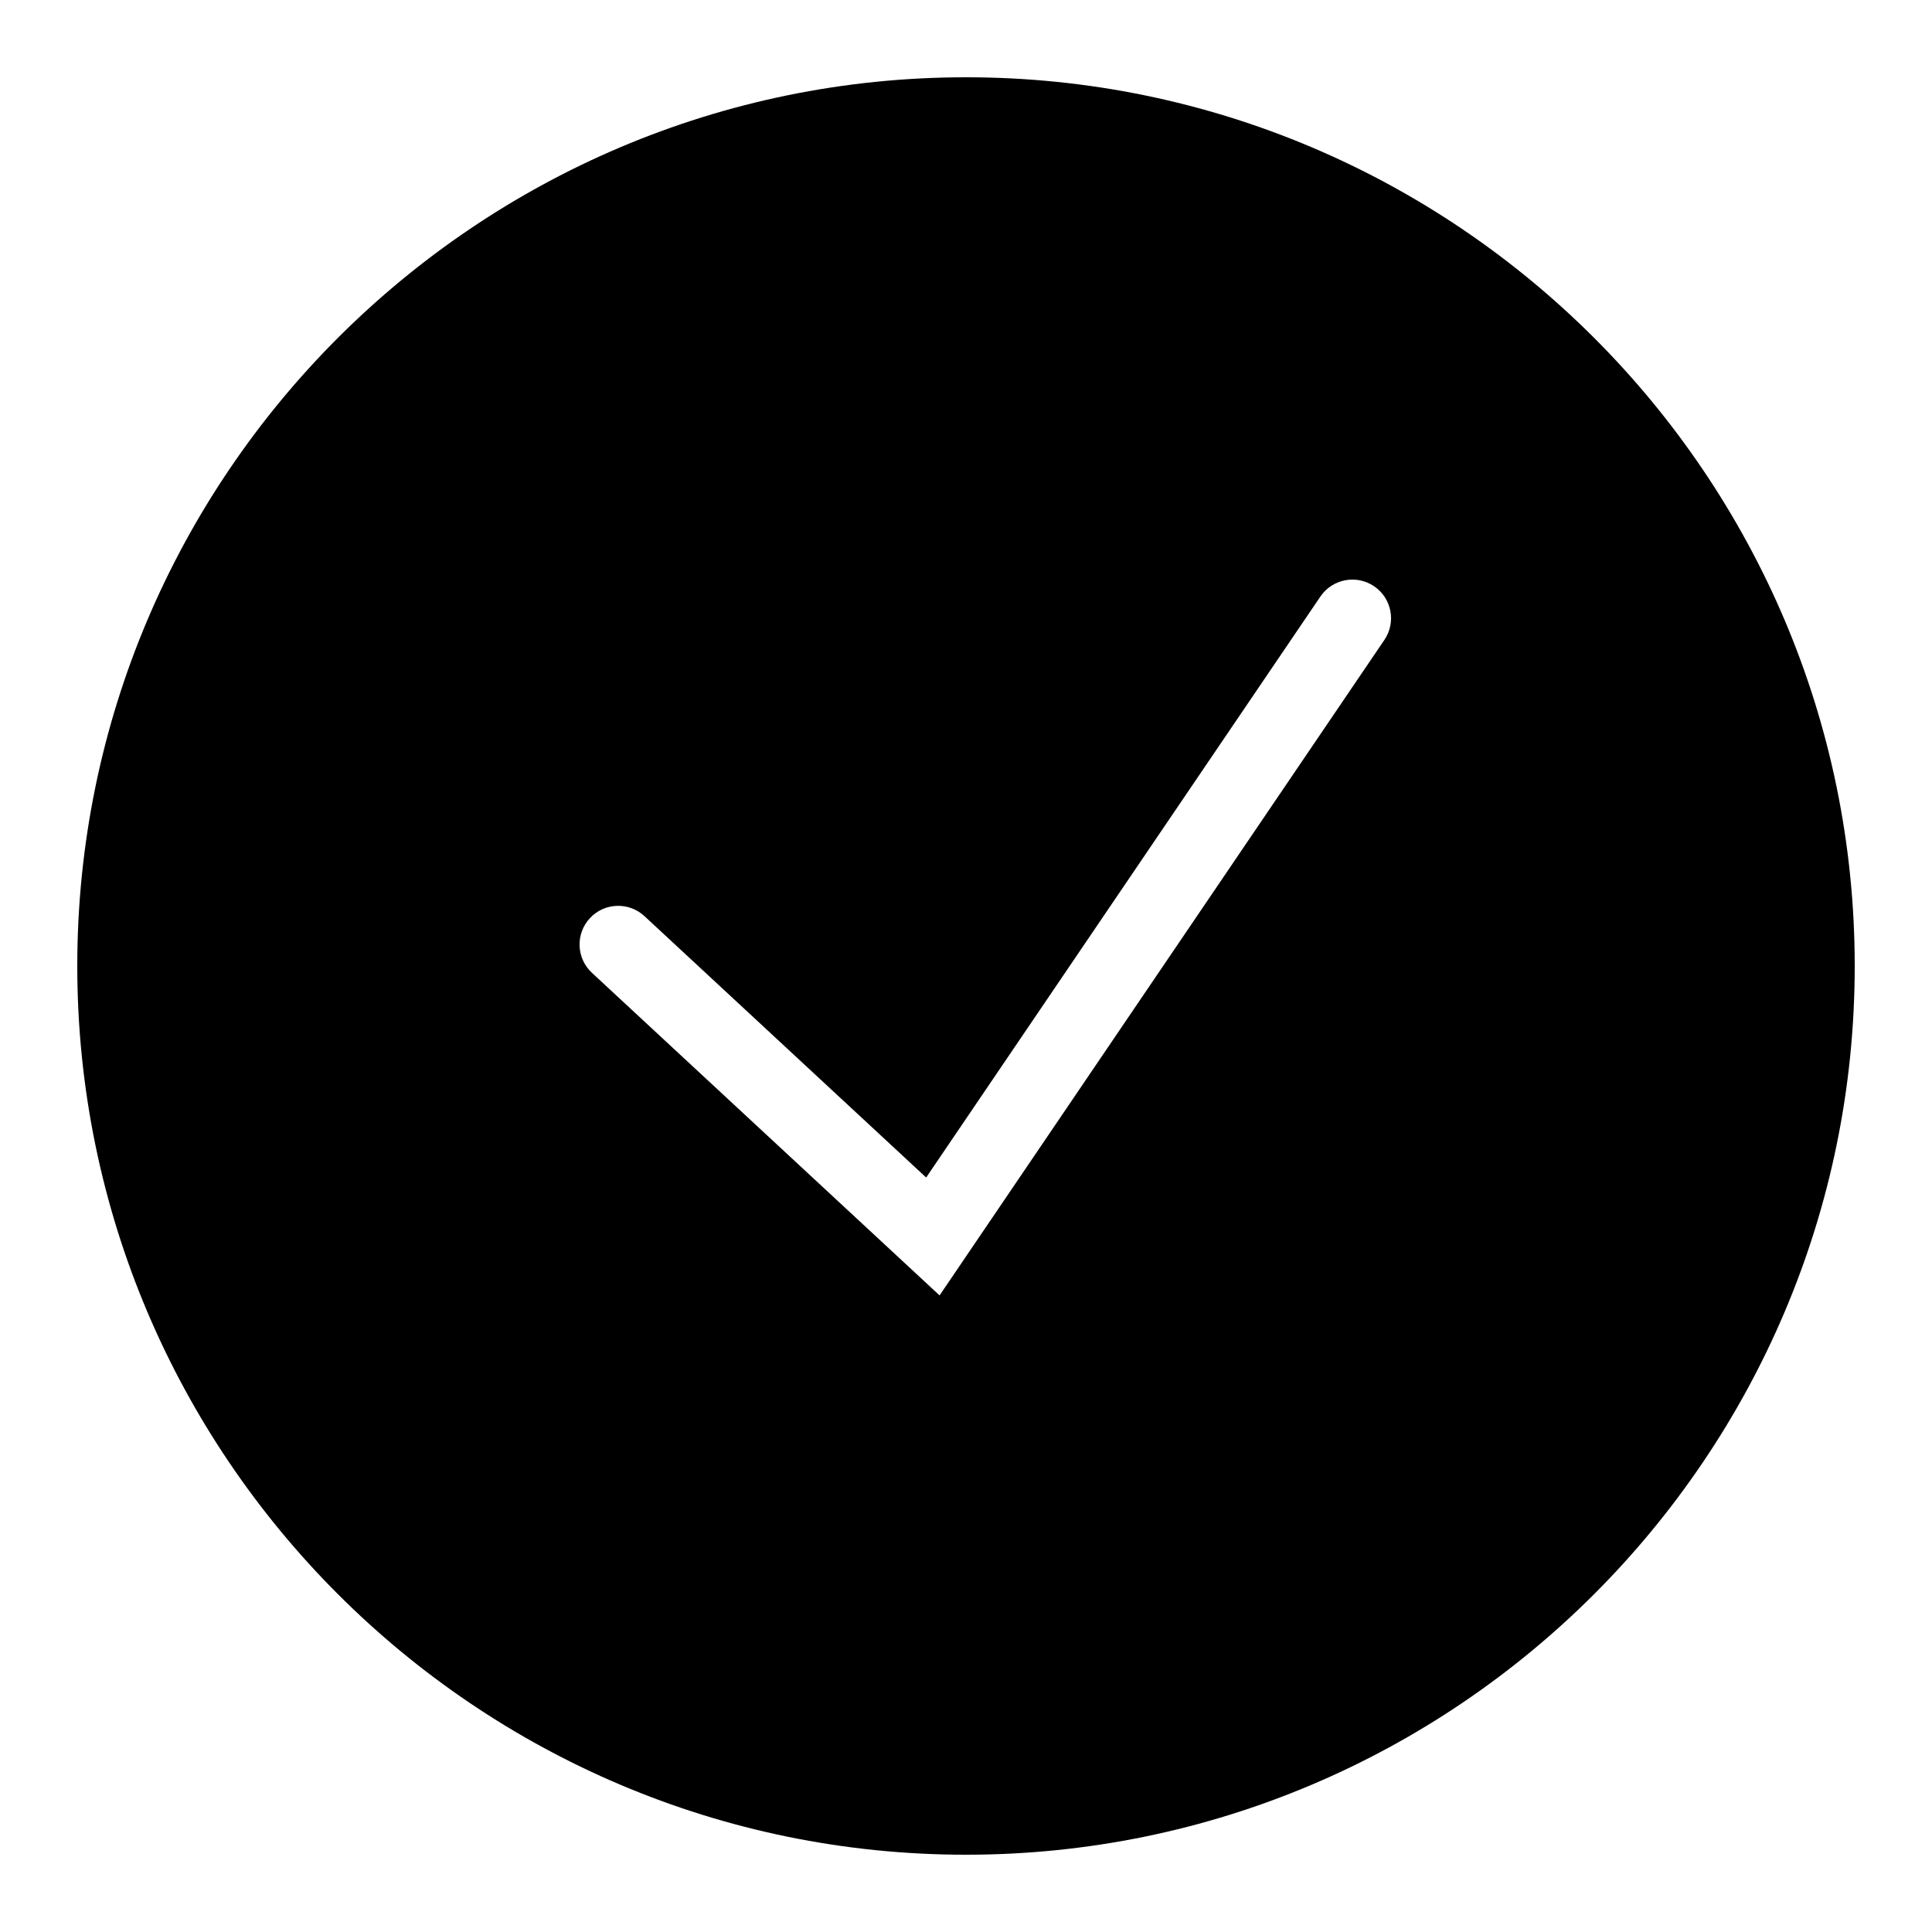
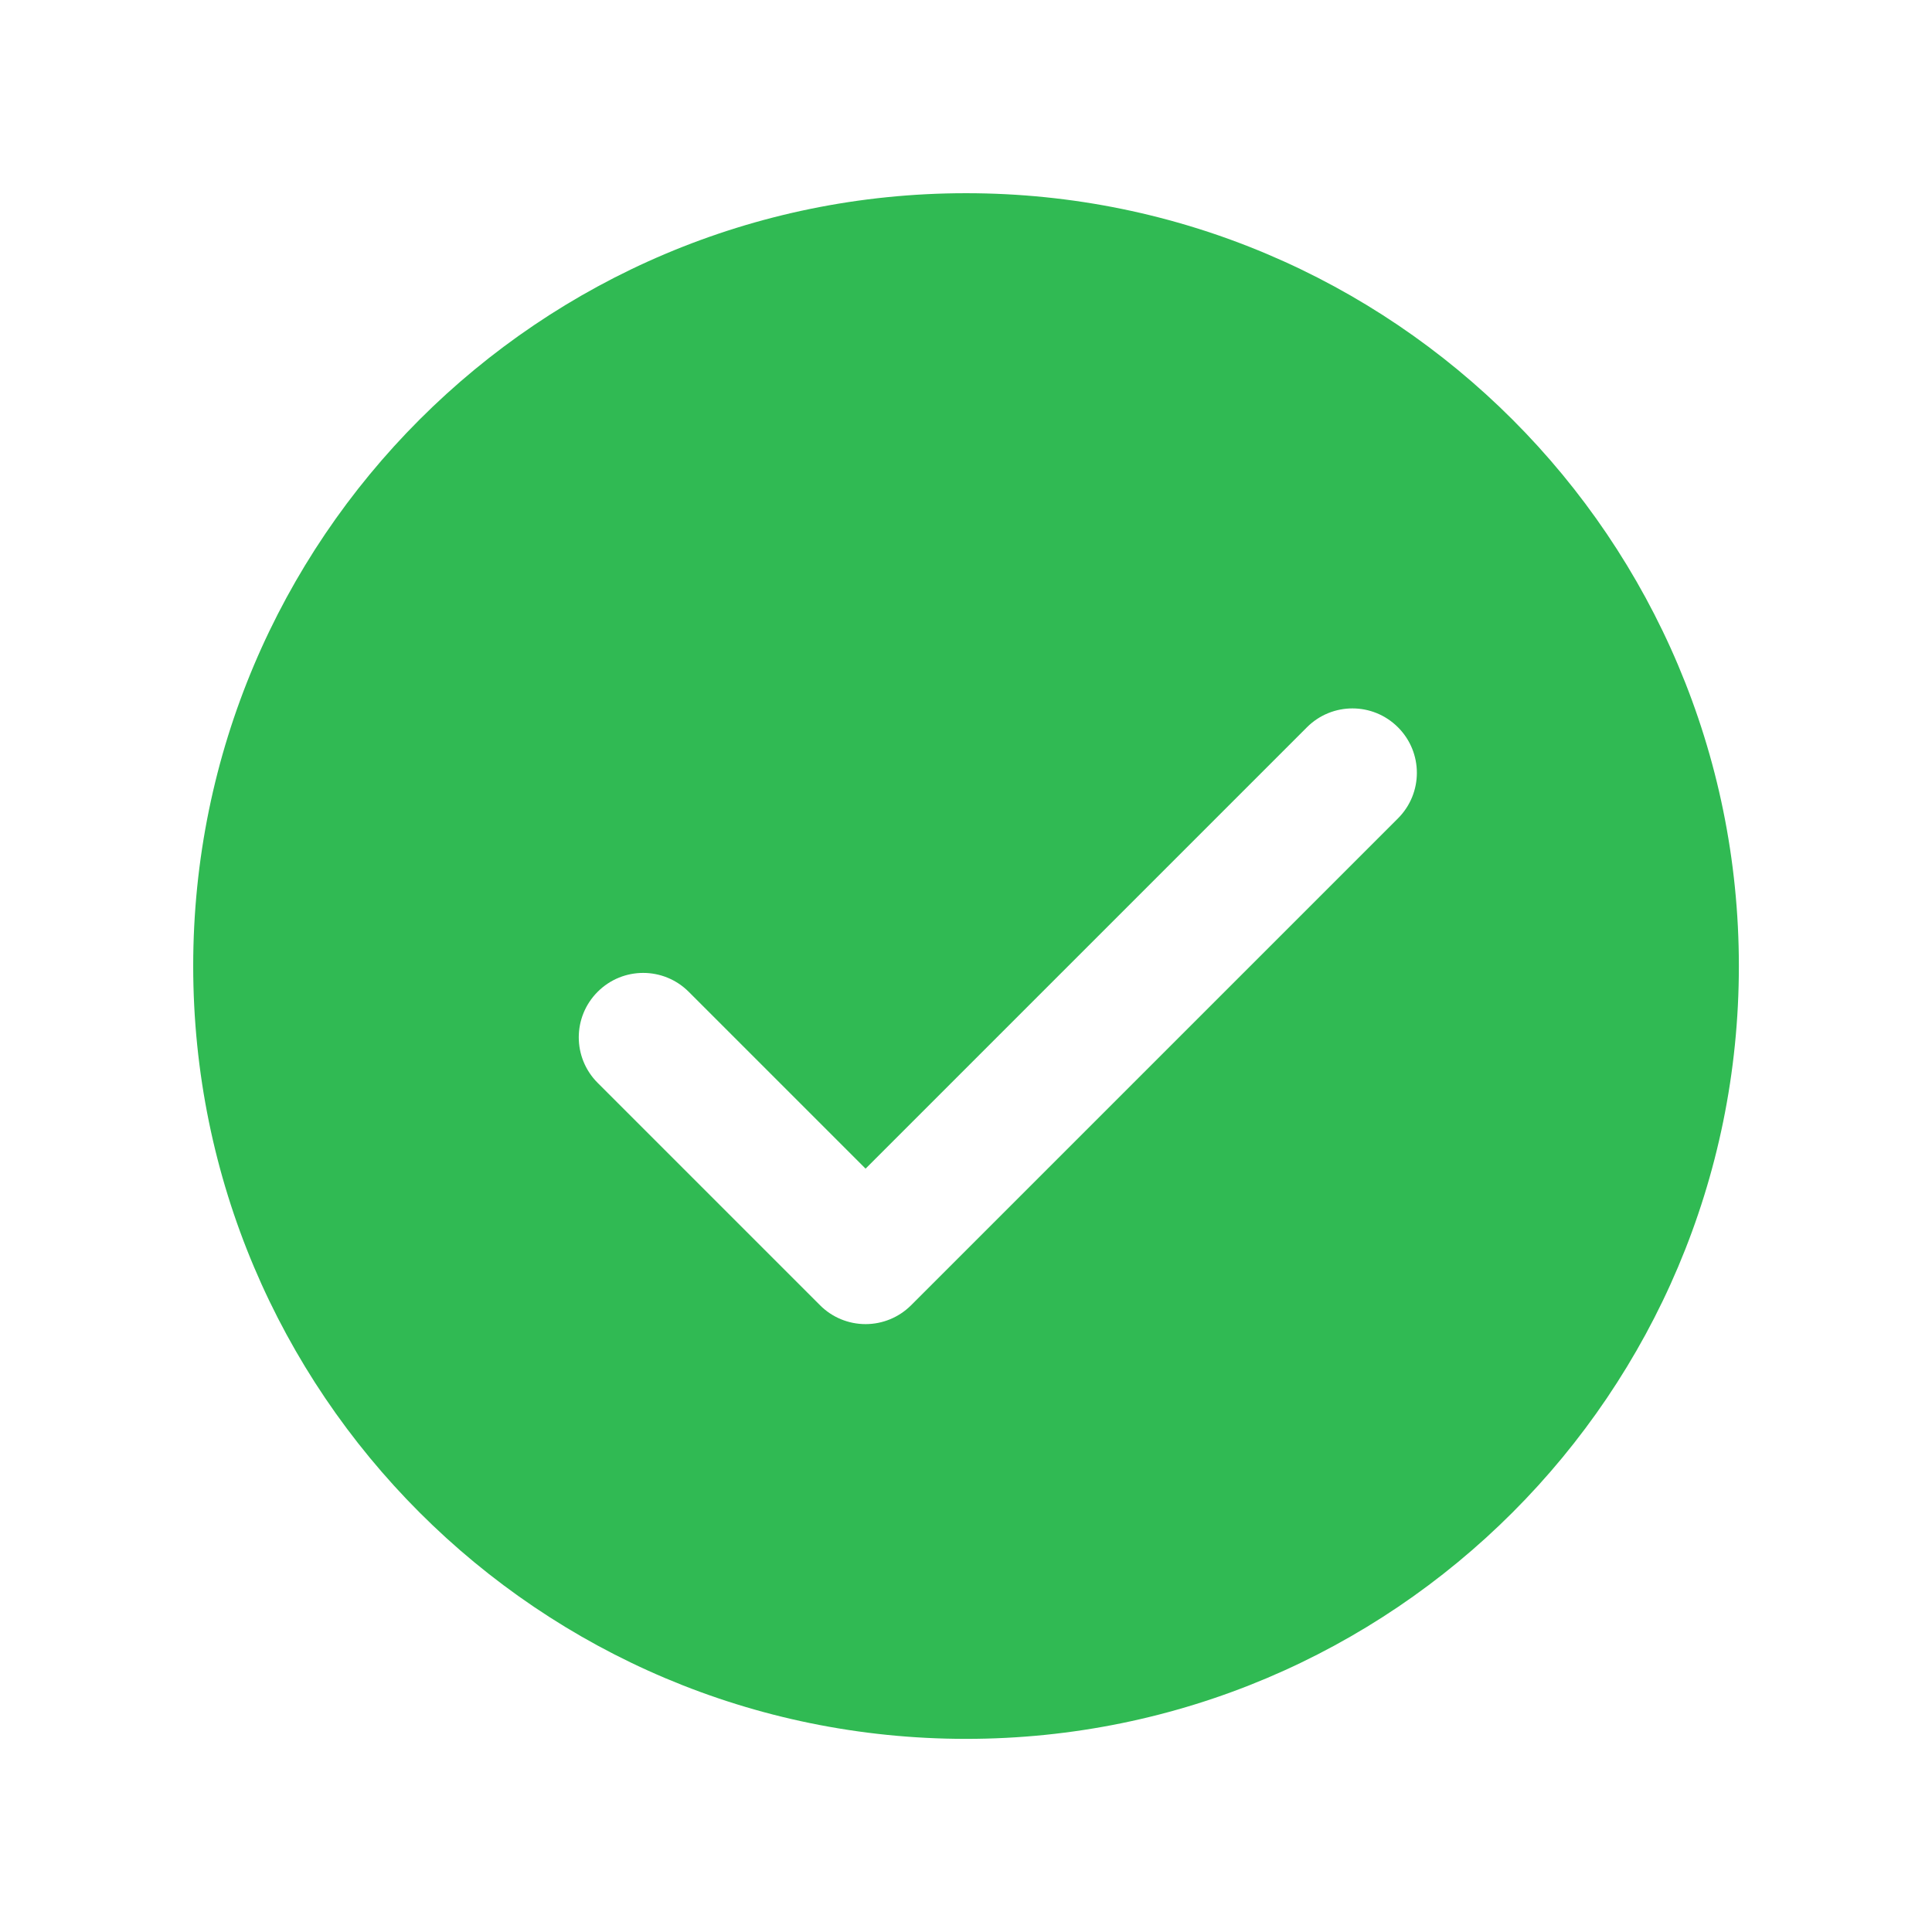
- <svg xmlns="http://www.w3.org/2000/svg" viewBox="0 0 50 50" width="50px" height="50px">
-   <path d="M25,2C12.318,2,2,12.318,2,25c0,12.683,10.318,23,23,23c12.683,0,23-10.317,23-23C48,12.318,37.683,2,25,2z M35.827,16.562 L24.316,33.525l-8.997-8.349c-0.405-0.375-0.429-1.008-0.053-1.413c0.375-0.406,1.009-0.428,1.413-0.053l7.29,6.764l10.203-15.036 c0.311-0.457,0.933-0.575,1.389-0.266C36.019,15.482,36.138,16.104,35.827,16.562z" />
+ <svg xmlns="http://www.w3.org/2000/svg" viewBox="0,0,255.99,255.99" width="30px" height="30px">
+   <g fill="#30ba53" fill-rule="nonzero" stroke="none" stroke-width="1" stroke-linecap="butt" stroke-linejoin="miter" stroke-miterlimit="10" stroke-dasharray="" stroke-dashoffset="0" font-family="none" font-weight="none" font-size="none" text-anchor="none" style="mix-blend-mode: normal">
+     <g transform="scale(8.53333,8.53333)">
+       <path d="M15,3c-6.627,0 -12,5.373 -12,12c0,6.627 5.373,12 12,12c6.627,0 12,-5.373 12,-12c0,-6.627 -5.373,-12 -12,-12zM21.707,12.707l-7.56,7.56c-0.188,0.188 -0.442,0.293 -0.707,0.293c-0.265,0 -0.52,-0.105 -0.707,-0.293l-3.453,-3.453c-0.391,-0.391 -0.391,-1.023 0,-1.414c0.391,-0.391 1.023,-0.391 1.414,0l2.746,2.746l6.853,-6.853c0.391,-0.391 1.023,-0.391 1.414,0c0.391,0.391 0.391,1.023 0,1.414z" />
+     </g>
+   </g>
</svg>
